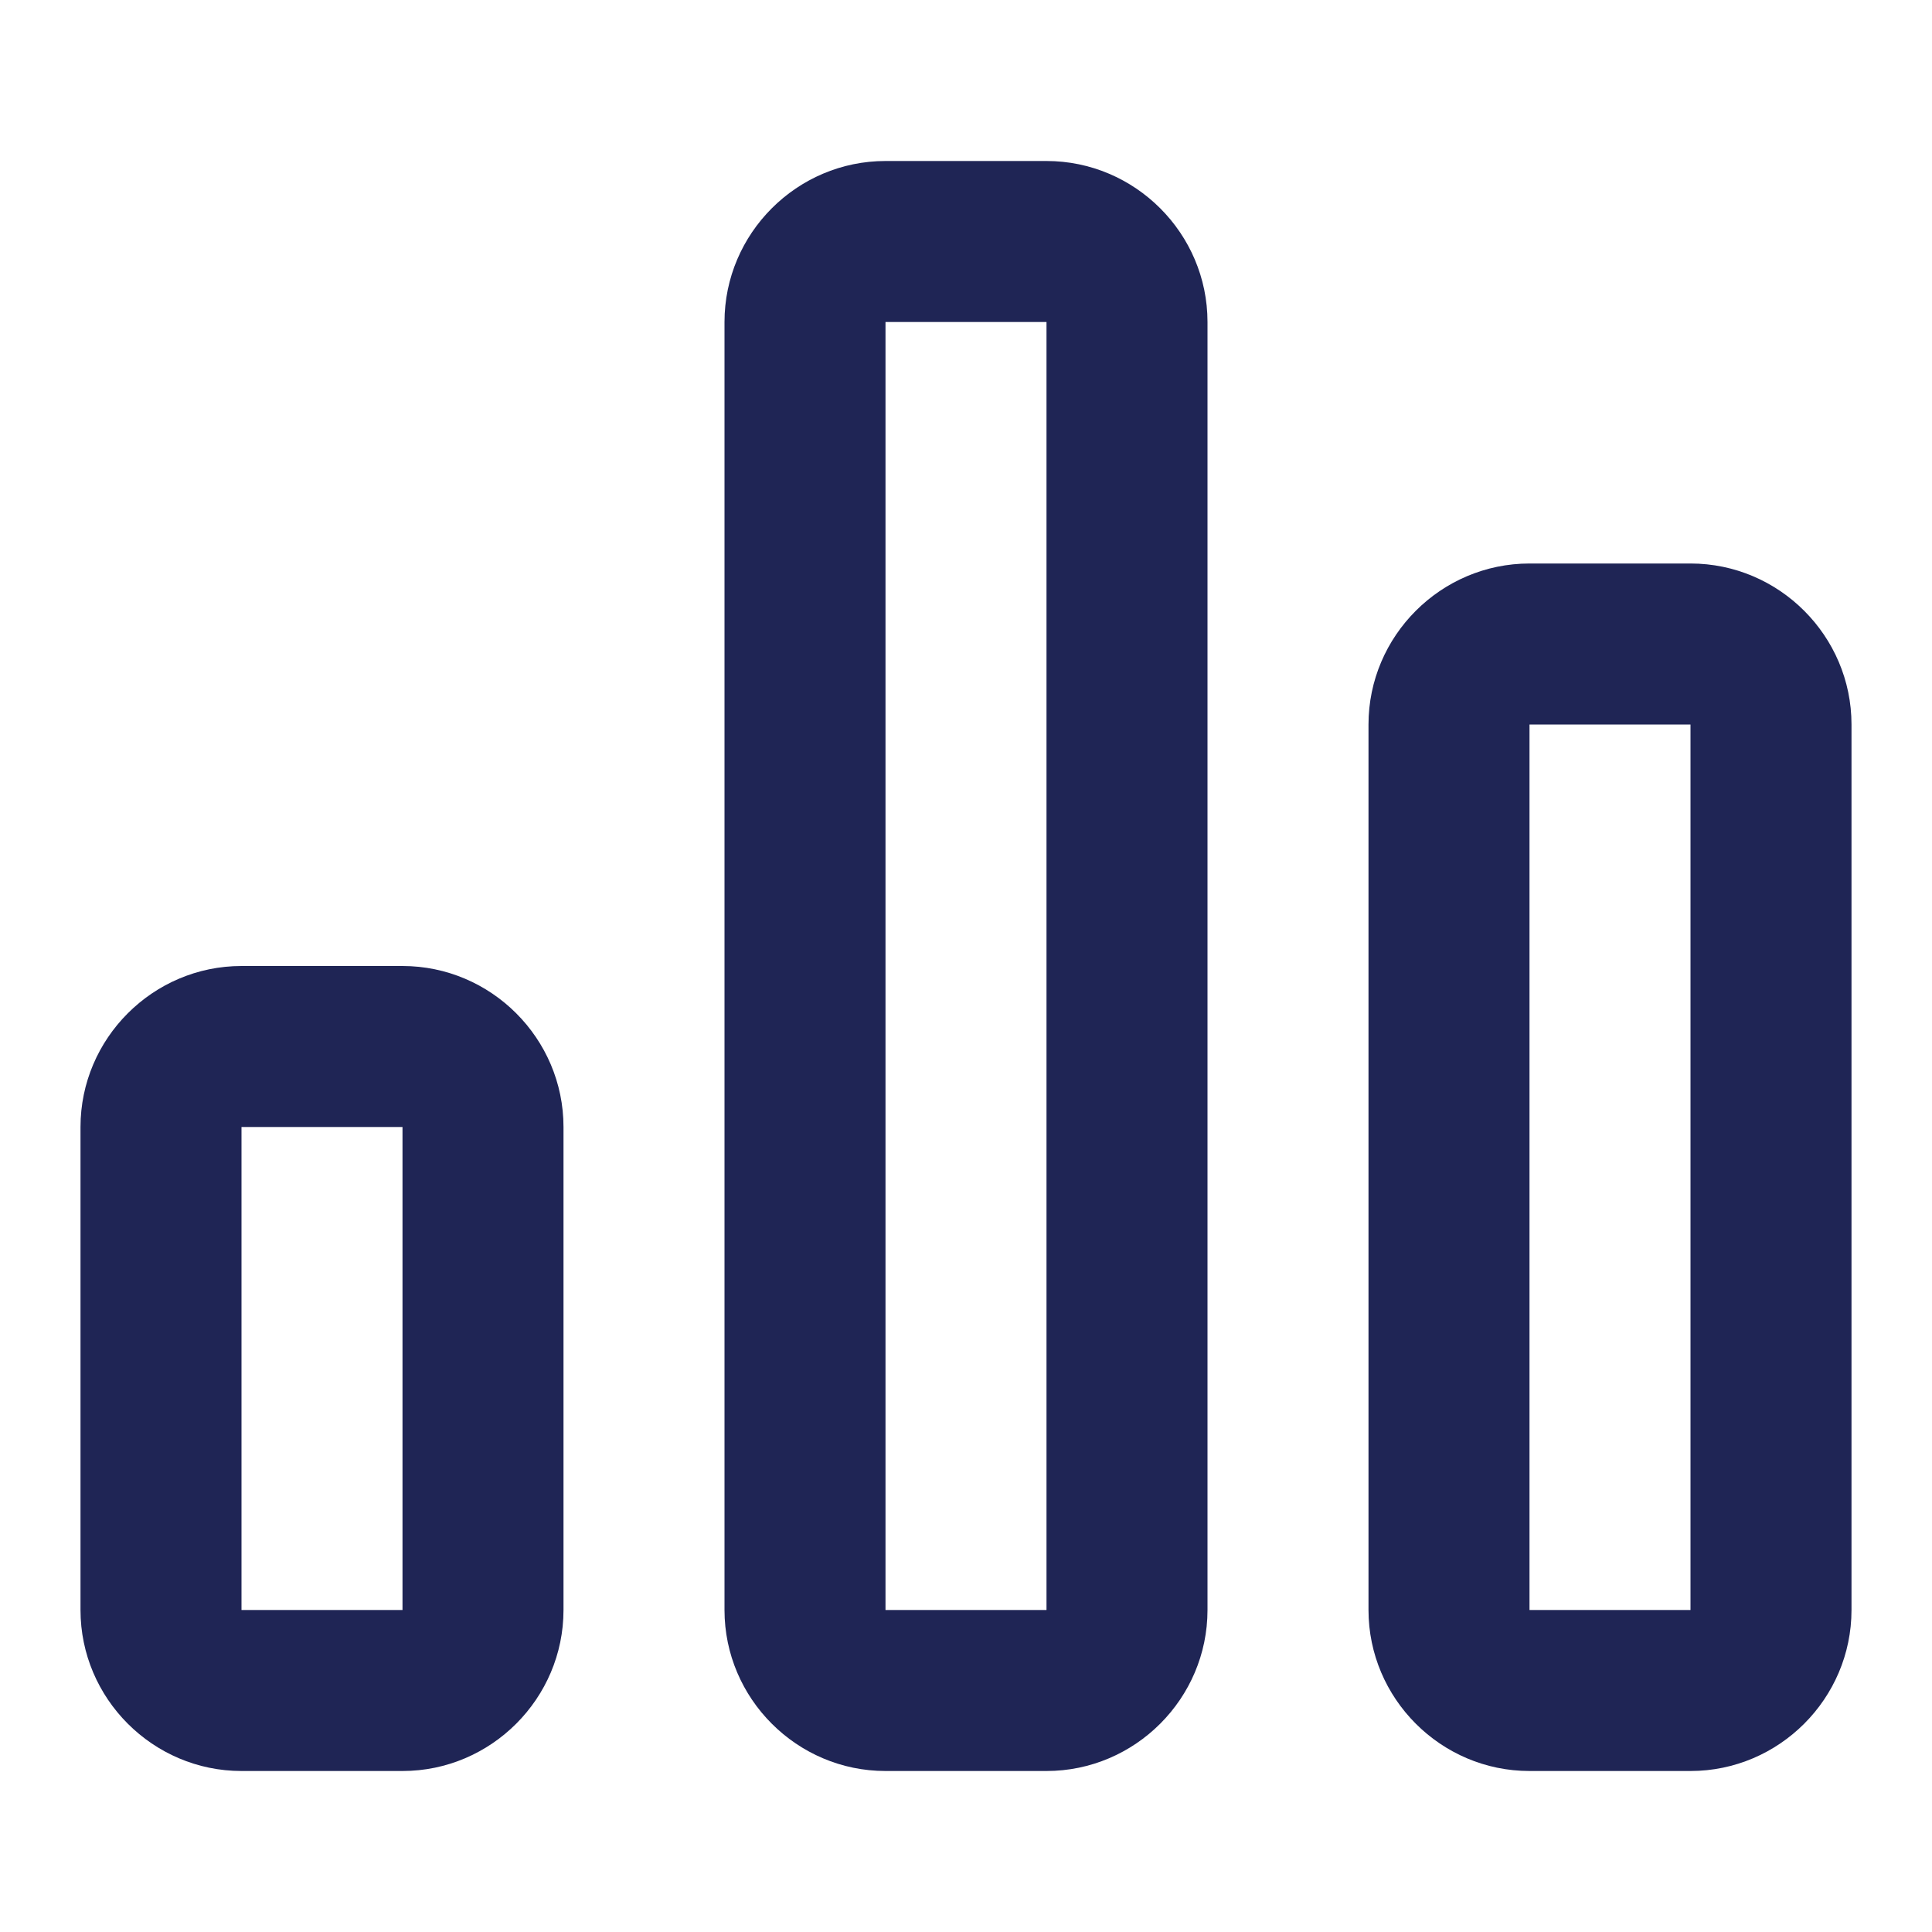
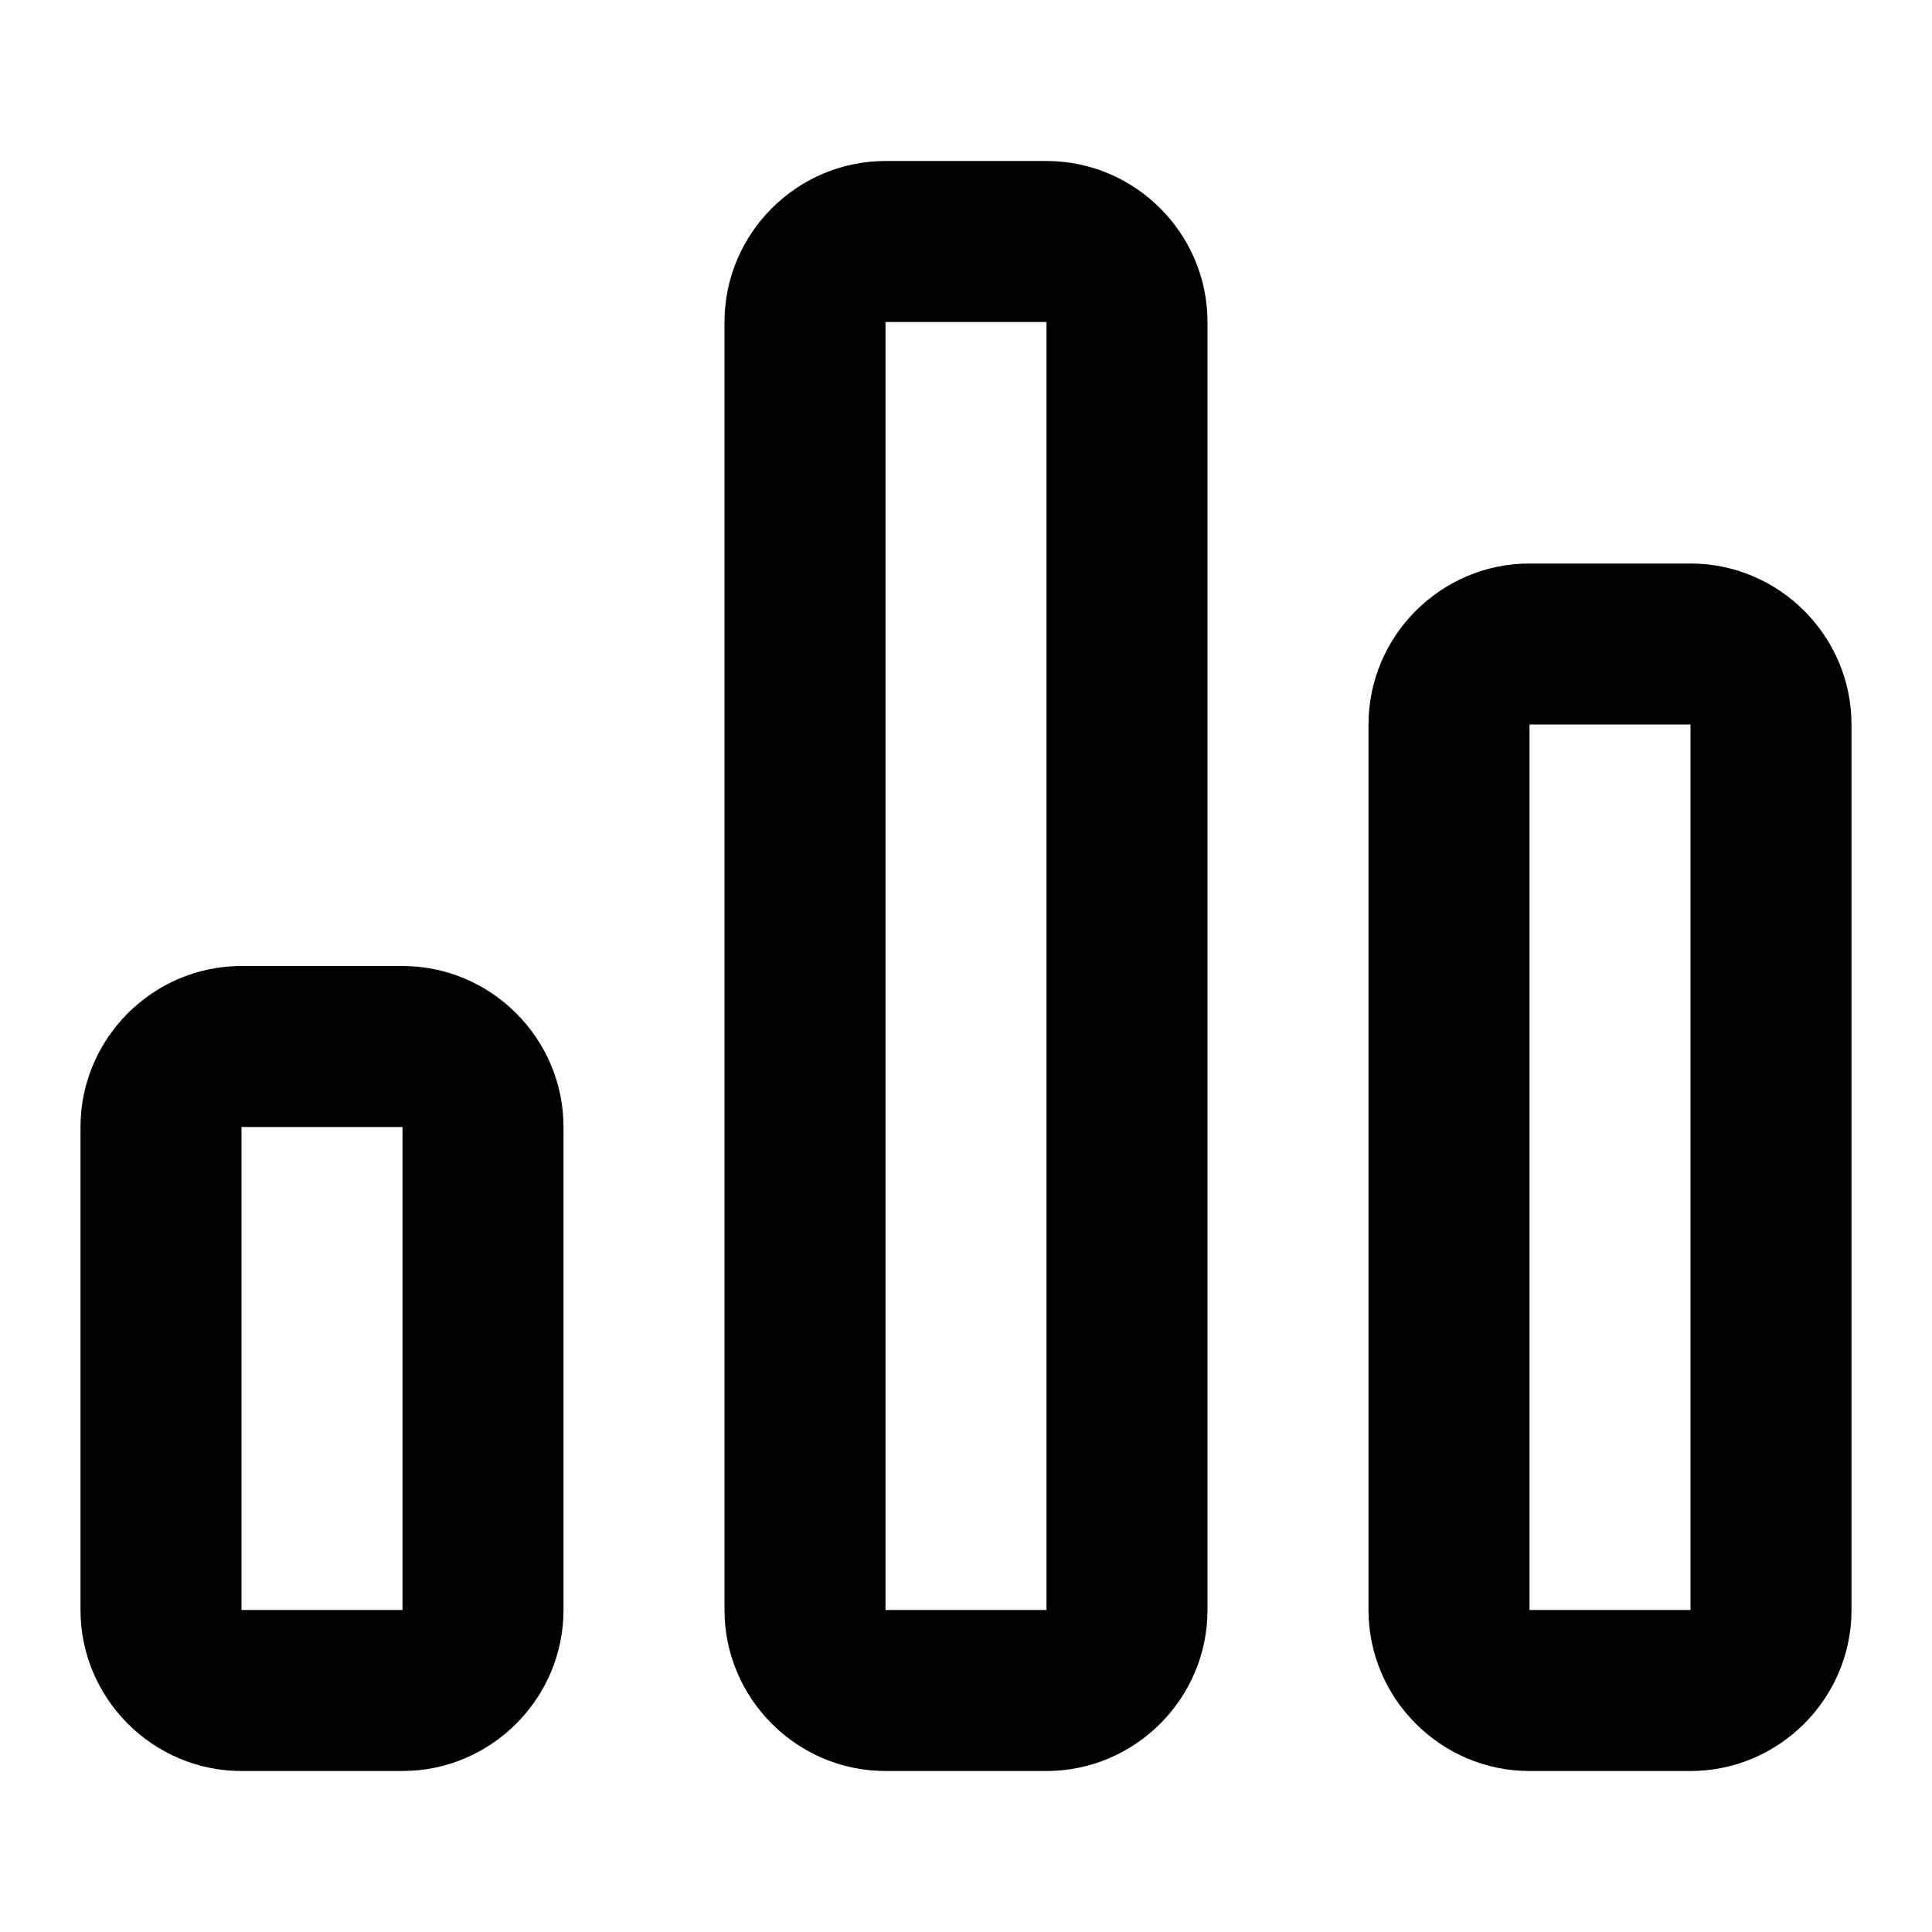
- <svg xmlns="http://www.w3.org/2000/svg" width="24px" height="24px" viewBox="0 0 24 24" version="1.1">
-   <defs />
-   <g id="Symbols" stroke="none" stroke-width="1" fill="none" fill-rule="evenodd">
-     <g id="Icon/utility/Indigo/24px/Asset-Data" fill="#1F2555">
-       <g id="Page-1" transform="translate(1, 2)">
-         <path d="M10,18 L12,18 L12,2 L10,2 L10,18 Z M12,0 L10,0 C8.9,0 8,0.9 8,2 L8,18 C8,19.1 8.9,20 10,20 L12,20 C13.1,20 14,19.1 14,18 L14,2 C14,0.9 13.1,0 12,0 L12,0 Z" id="Fill-1" />
-         <path d="M18,18 L20,18 L20,7 L18,7 L18,18 Z M20,5 L18,5 C16.9,5 16,5.9 16,7 L16,18 C16,19.1 16.9,20 18,20 L20,20 C21.1,20 22,19.1 22,18 L22,7 C22,5.9 21.1,5 20,5 L20,5 Z" id="Fill-3" />
-         <path d="M2,18 L4,18 L4,12 L2,12 L2,18 Z M4,10 L2,10 C0.9,10 0,10.9 0,12 L0,18 C0,19.1 0.9,20 2,20 L4,20 C5.1,20 6,19.1 6,18 L6,12 C6,10.9 5.1,10 4,10 L4,10 Z" id="Fill-4" />
-       </g>
-     </g>
-   </g>
+ <svg xmlns="http://www.w3.org/2000/svg" version="1.1" id="Layer_1" x="0px" y="0px" viewBox="0 0 24 24" enable-background="new 0 0 24 24" xml:space="preserve">
+   <path fill-rule="evenodd" clip-rule="evenodd" d="M13,2h-2C9.9,2,9,2.9,9,4v16c0,1.1,0.9,2,2,2h2c1.1,0,2-0.9,2-2V4  C15,2.9,14.1,2,13,2z M13,20h-2V4h2V20z M21,7h-2c-1.1,0-2,0.9-2,2v11c0,1.1,0.9,2,2,2h2c1.1,0,2-0.9,2-2V9C23,7.9,22.1,7,21,7z   M21,20h-2V9h2V20z M5,12H3c-1.1,0-2,0.9-2,2v6c0,1.1,0.9,2,2,2h2c1.1,0,2-0.9,2-2v-6C7,12.9,6.1,12,5,12z M5,20H3v-6h2V20z" />
</svg>
